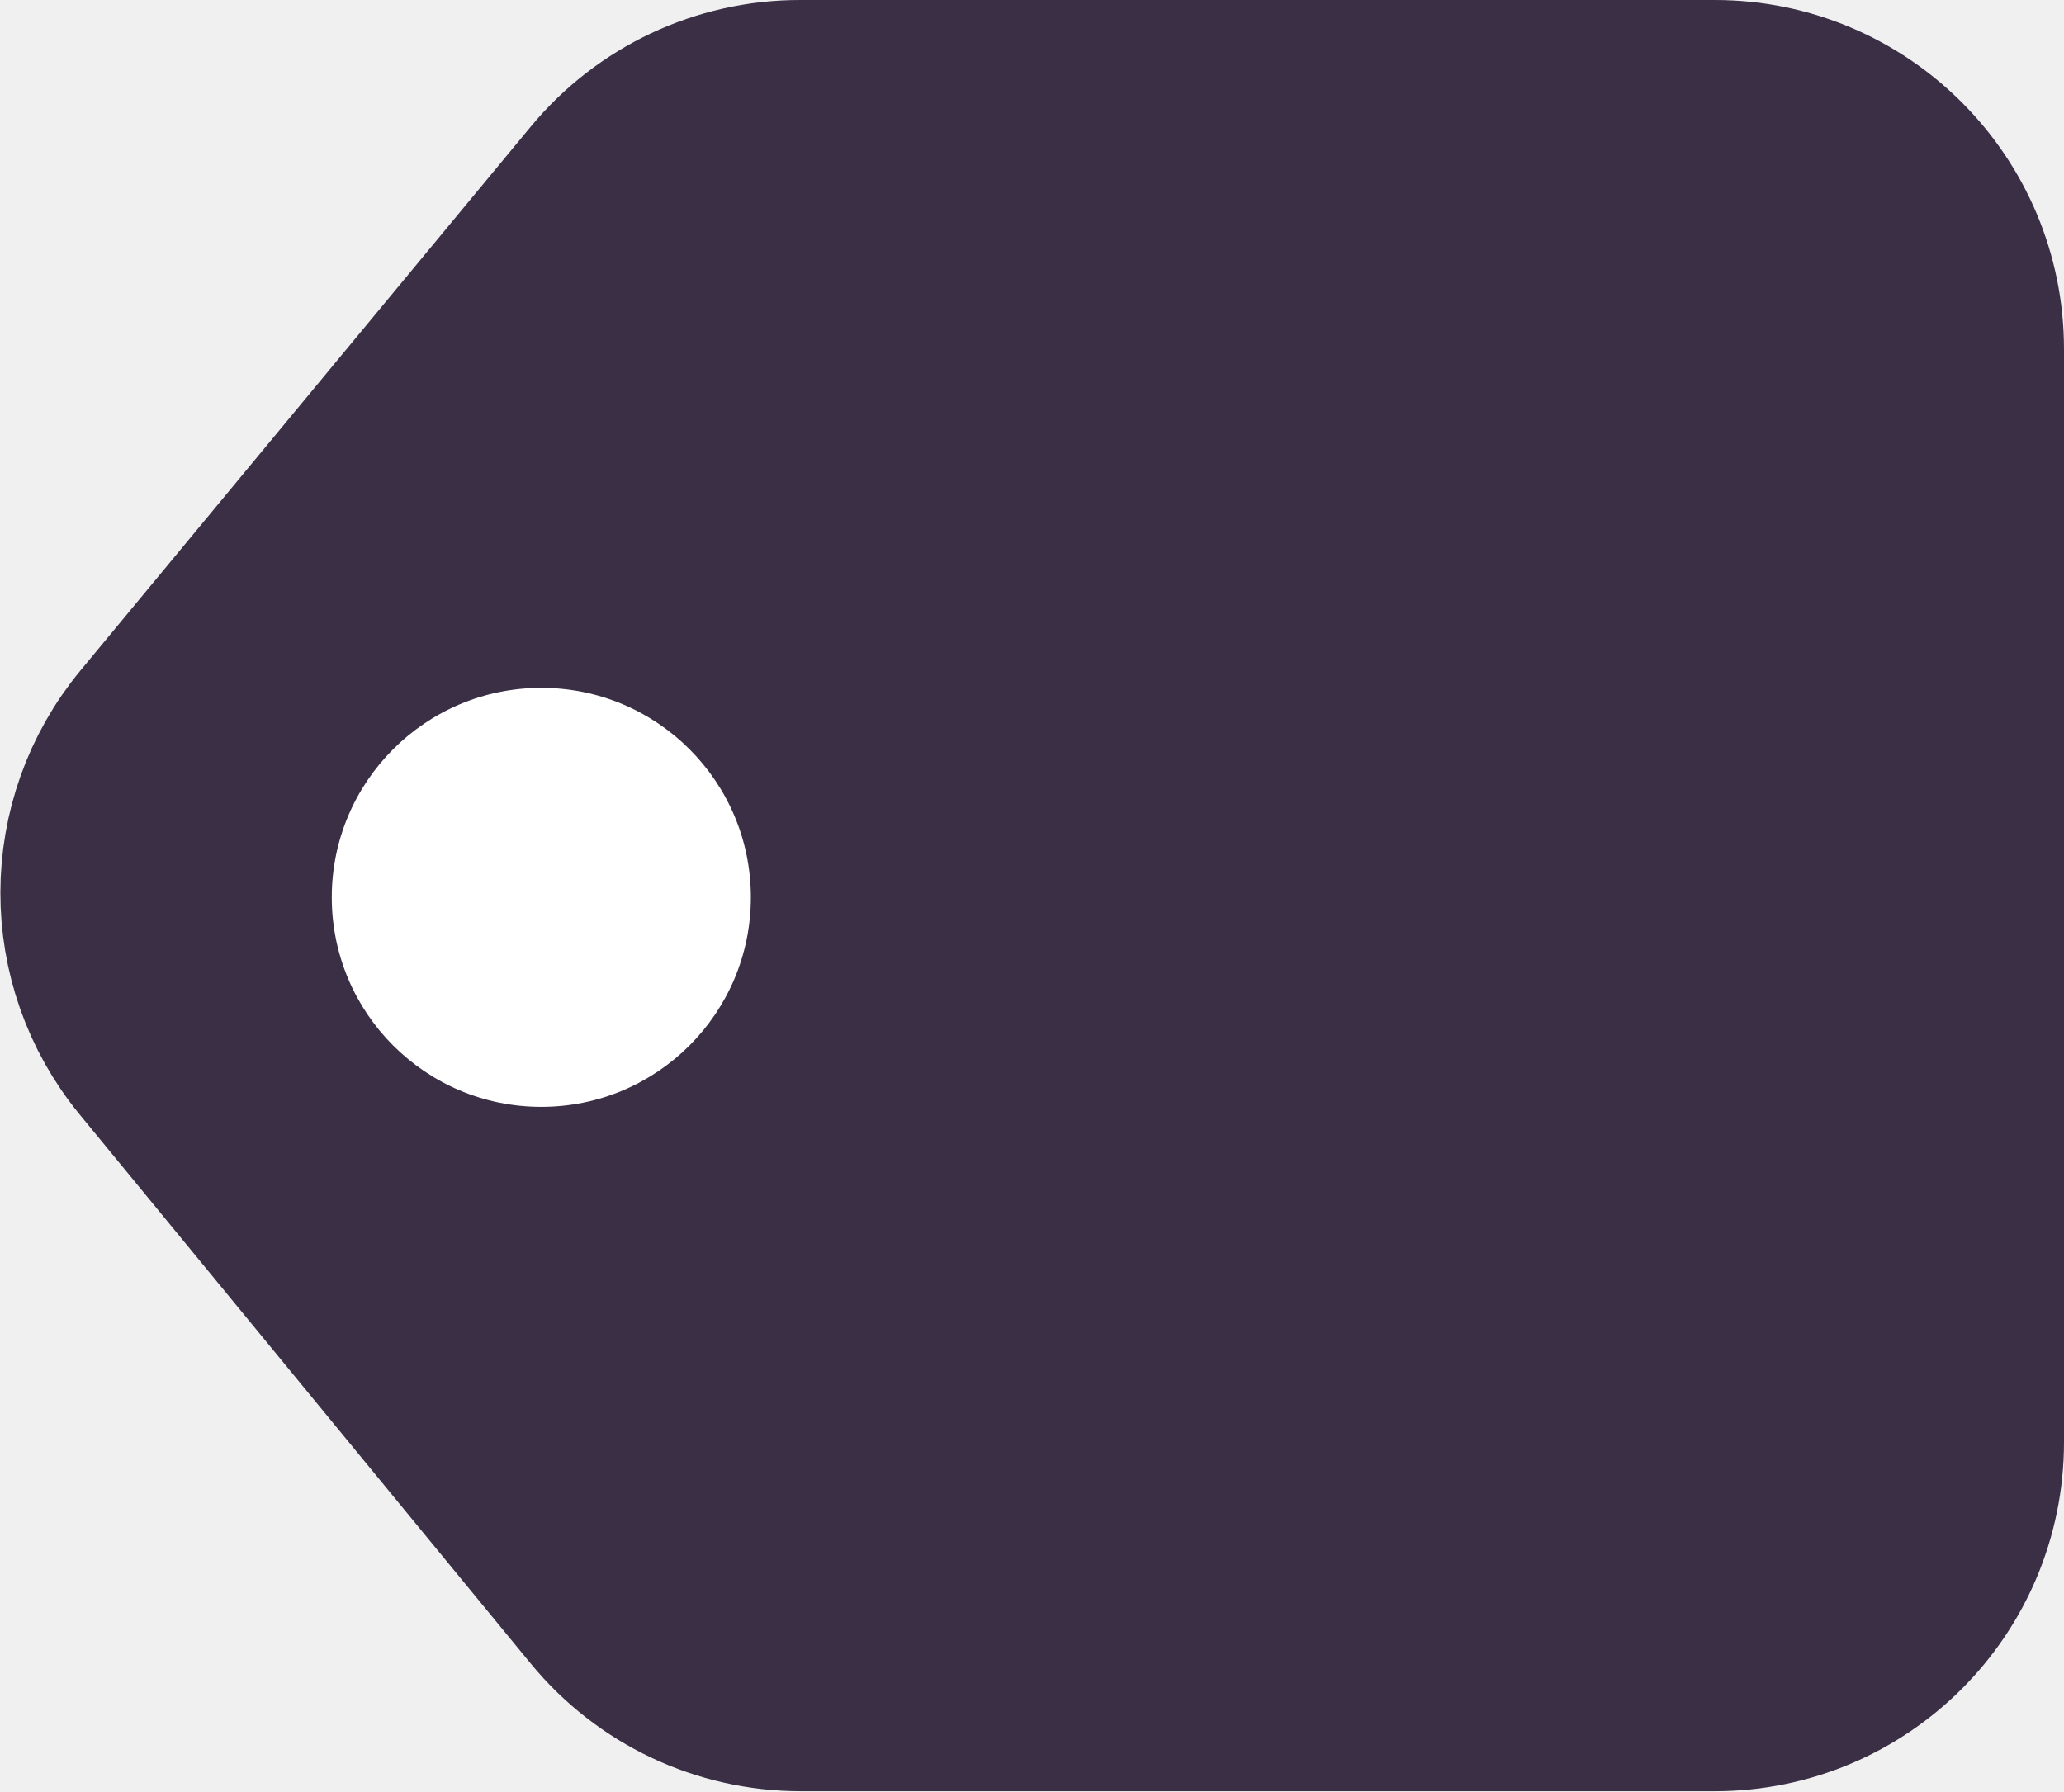
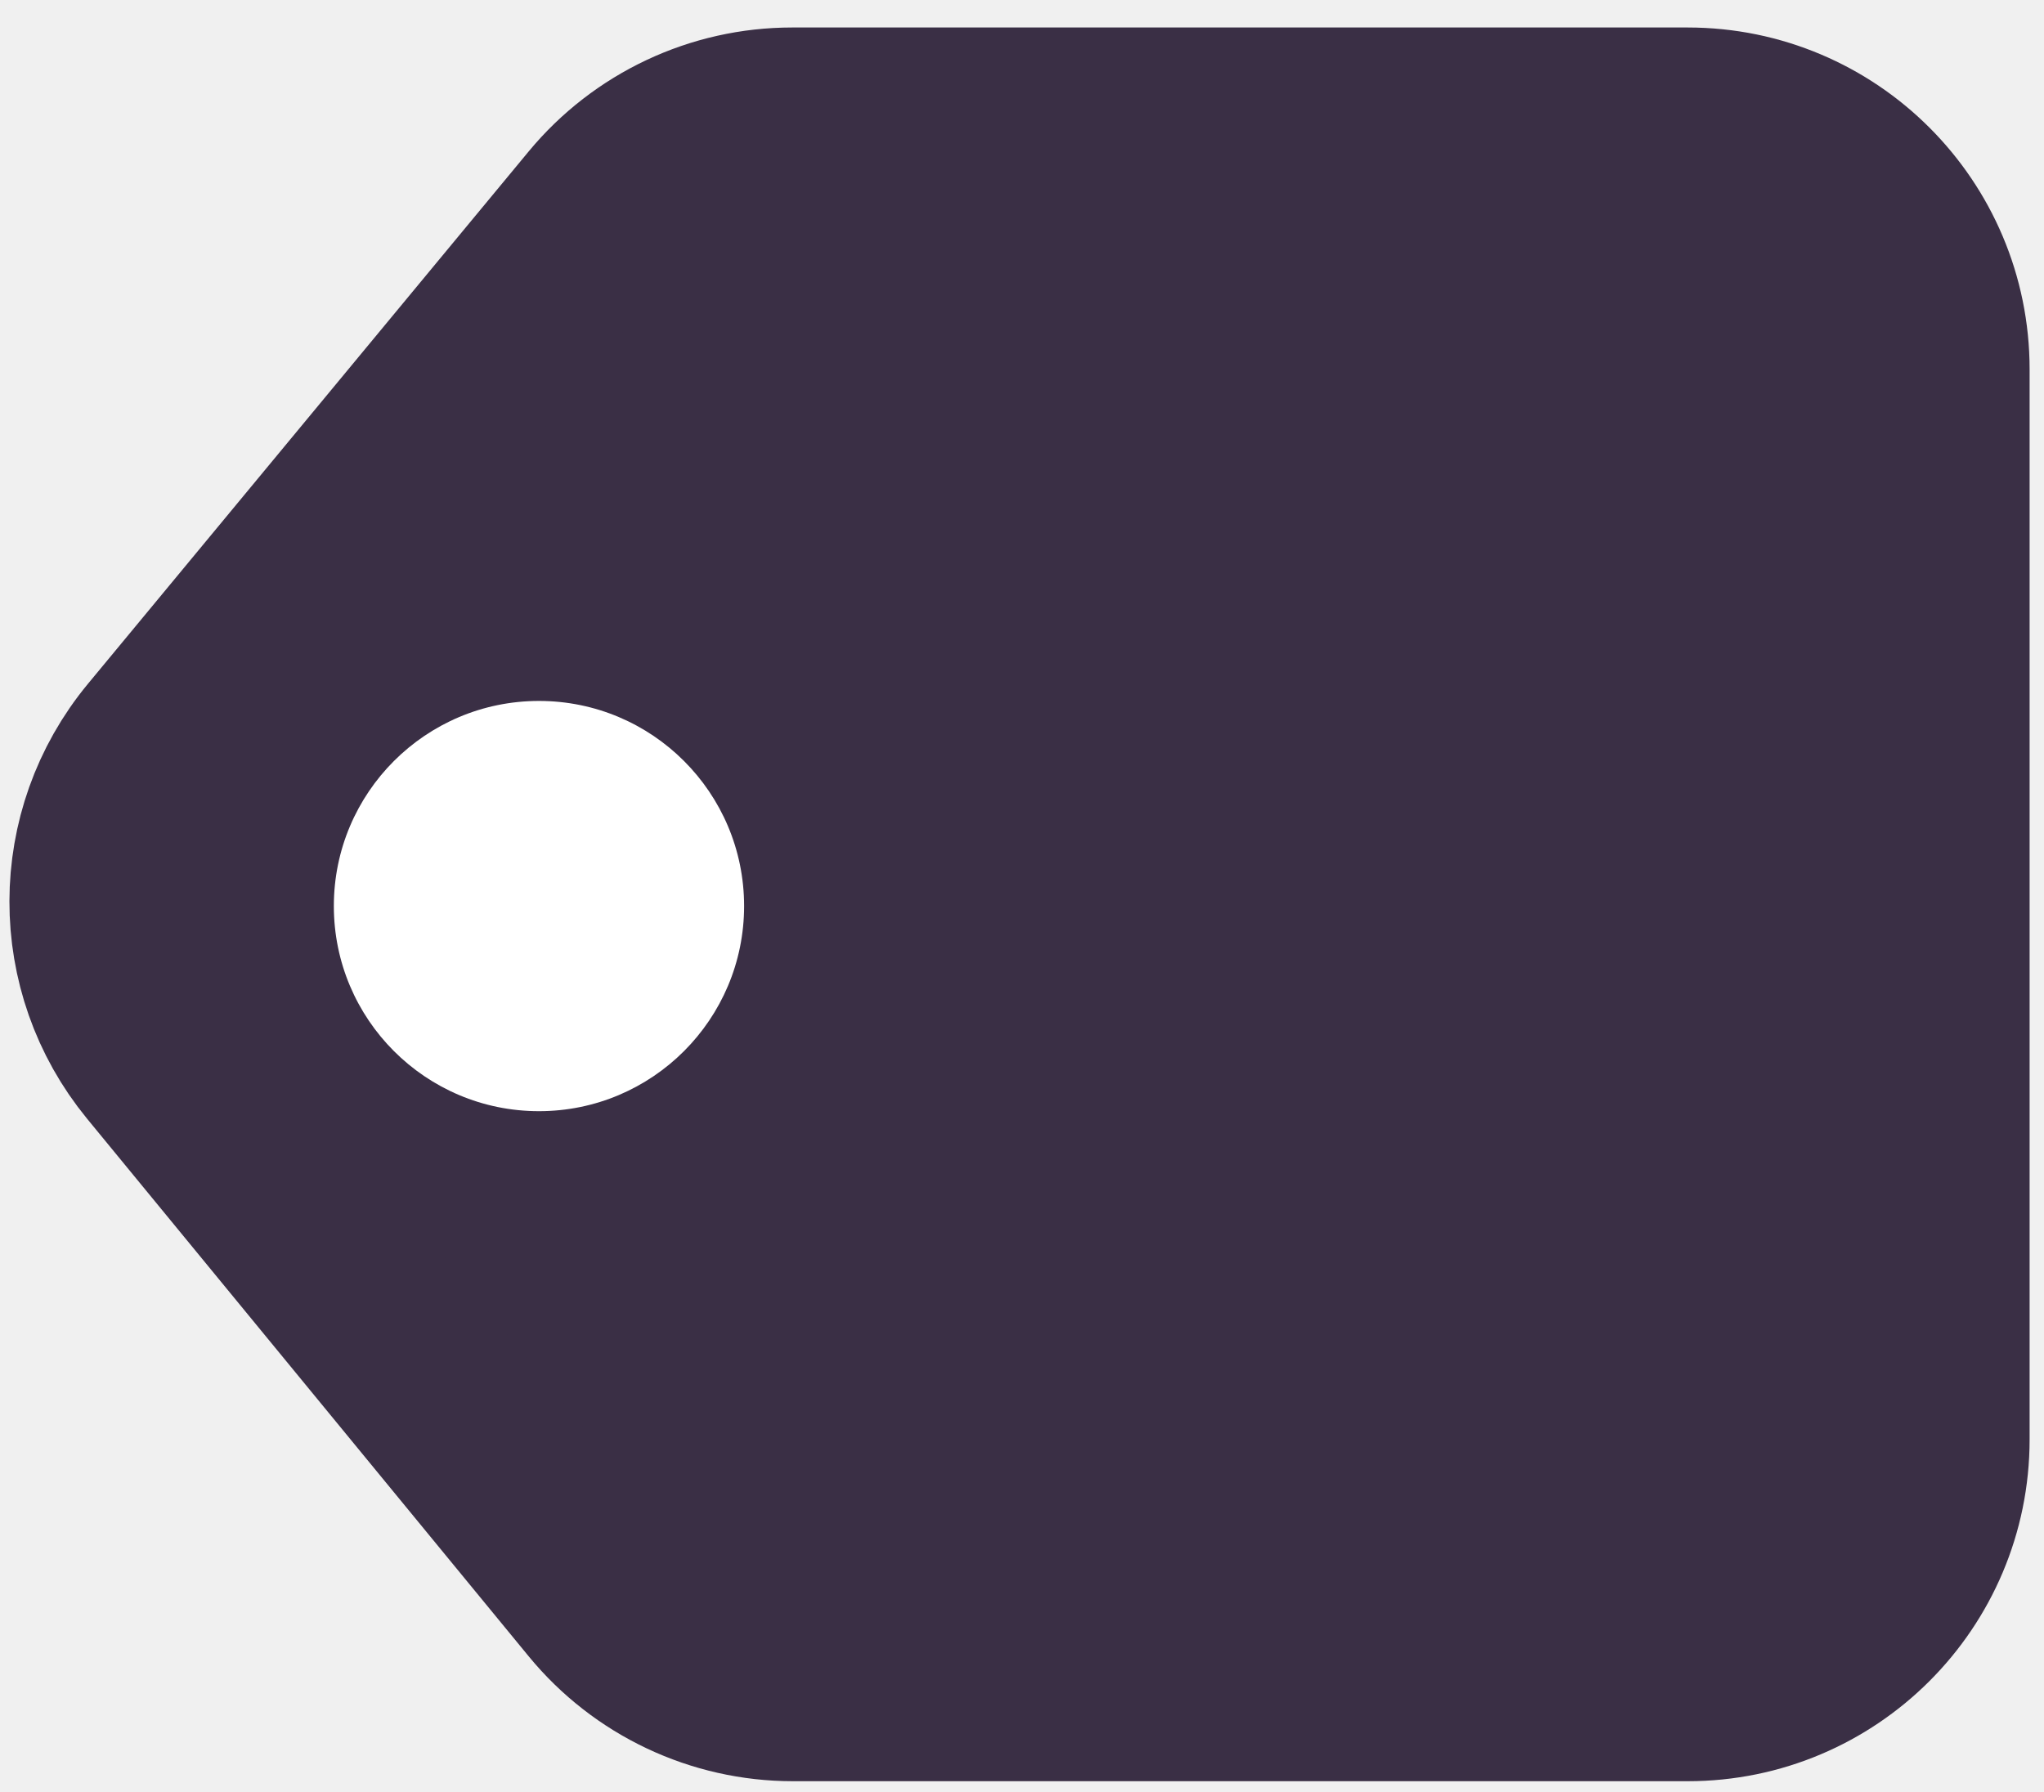
- <svg xmlns="http://www.w3.org/2000/svg" width="591" height="513" viewBox="0 0 591 513" fill="none">
-   <path d="M229.038 27.5H491C531.041 27.5 563.5 59.959 563.5 100V413C563.5 453.041 531.041 485.5 491 485.5H229.272C207.575 485.5 187.018 475.783 173.247 459.016L44.087 301.764C22.053 274.939 22.127 236.259 44.263 209.518L173.19 53.77C186.963 37.131 207.438 27.5 229.038 27.5Z" fill="#3A2F45" stroke="#3A2F45" stroke-width="55" />
-   <path d="M215 257C215 290.137 188.137 317 155 317C121.863 317 95 290.137 95 257C95 223.863 121.863 197 155 197C188.137 197 215 223.863 215 257Z" fill="white" />
+ <svg xmlns="http://www.w3.org/2000/svg" width="73" height="64" viewBox="0 0 73 64" fill="none">
+   <path d="M21.47 7.548C23.152 5.516 25.652 4.34 28.289 4.34H60.275C65.164 4.34 69.128 8.303 69.128 13.193V51.411C69.128 56.3 65.164 60.263 60.275 60.263H28.318C25.669 60.263 23.159 59.077 21.477 57.029L5.706 37.828C3.016 34.553 3.025 29.83 5.728 26.565L21.47 7.548Z" fill="#3A2F45" stroke="#3A2F45" stroke-width="6.716" />
+   <path d="M26.575 32.362C26.575 36.409 23.295 39.689 19.249 39.689C15.203 39.689 11.923 36.409 11.923 32.362C11.923 28.316 15.203 25.036 19.249 25.036C23.295 25.036 26.575 28.316 26.575 32.362Z" fill="white" />
</svg>
